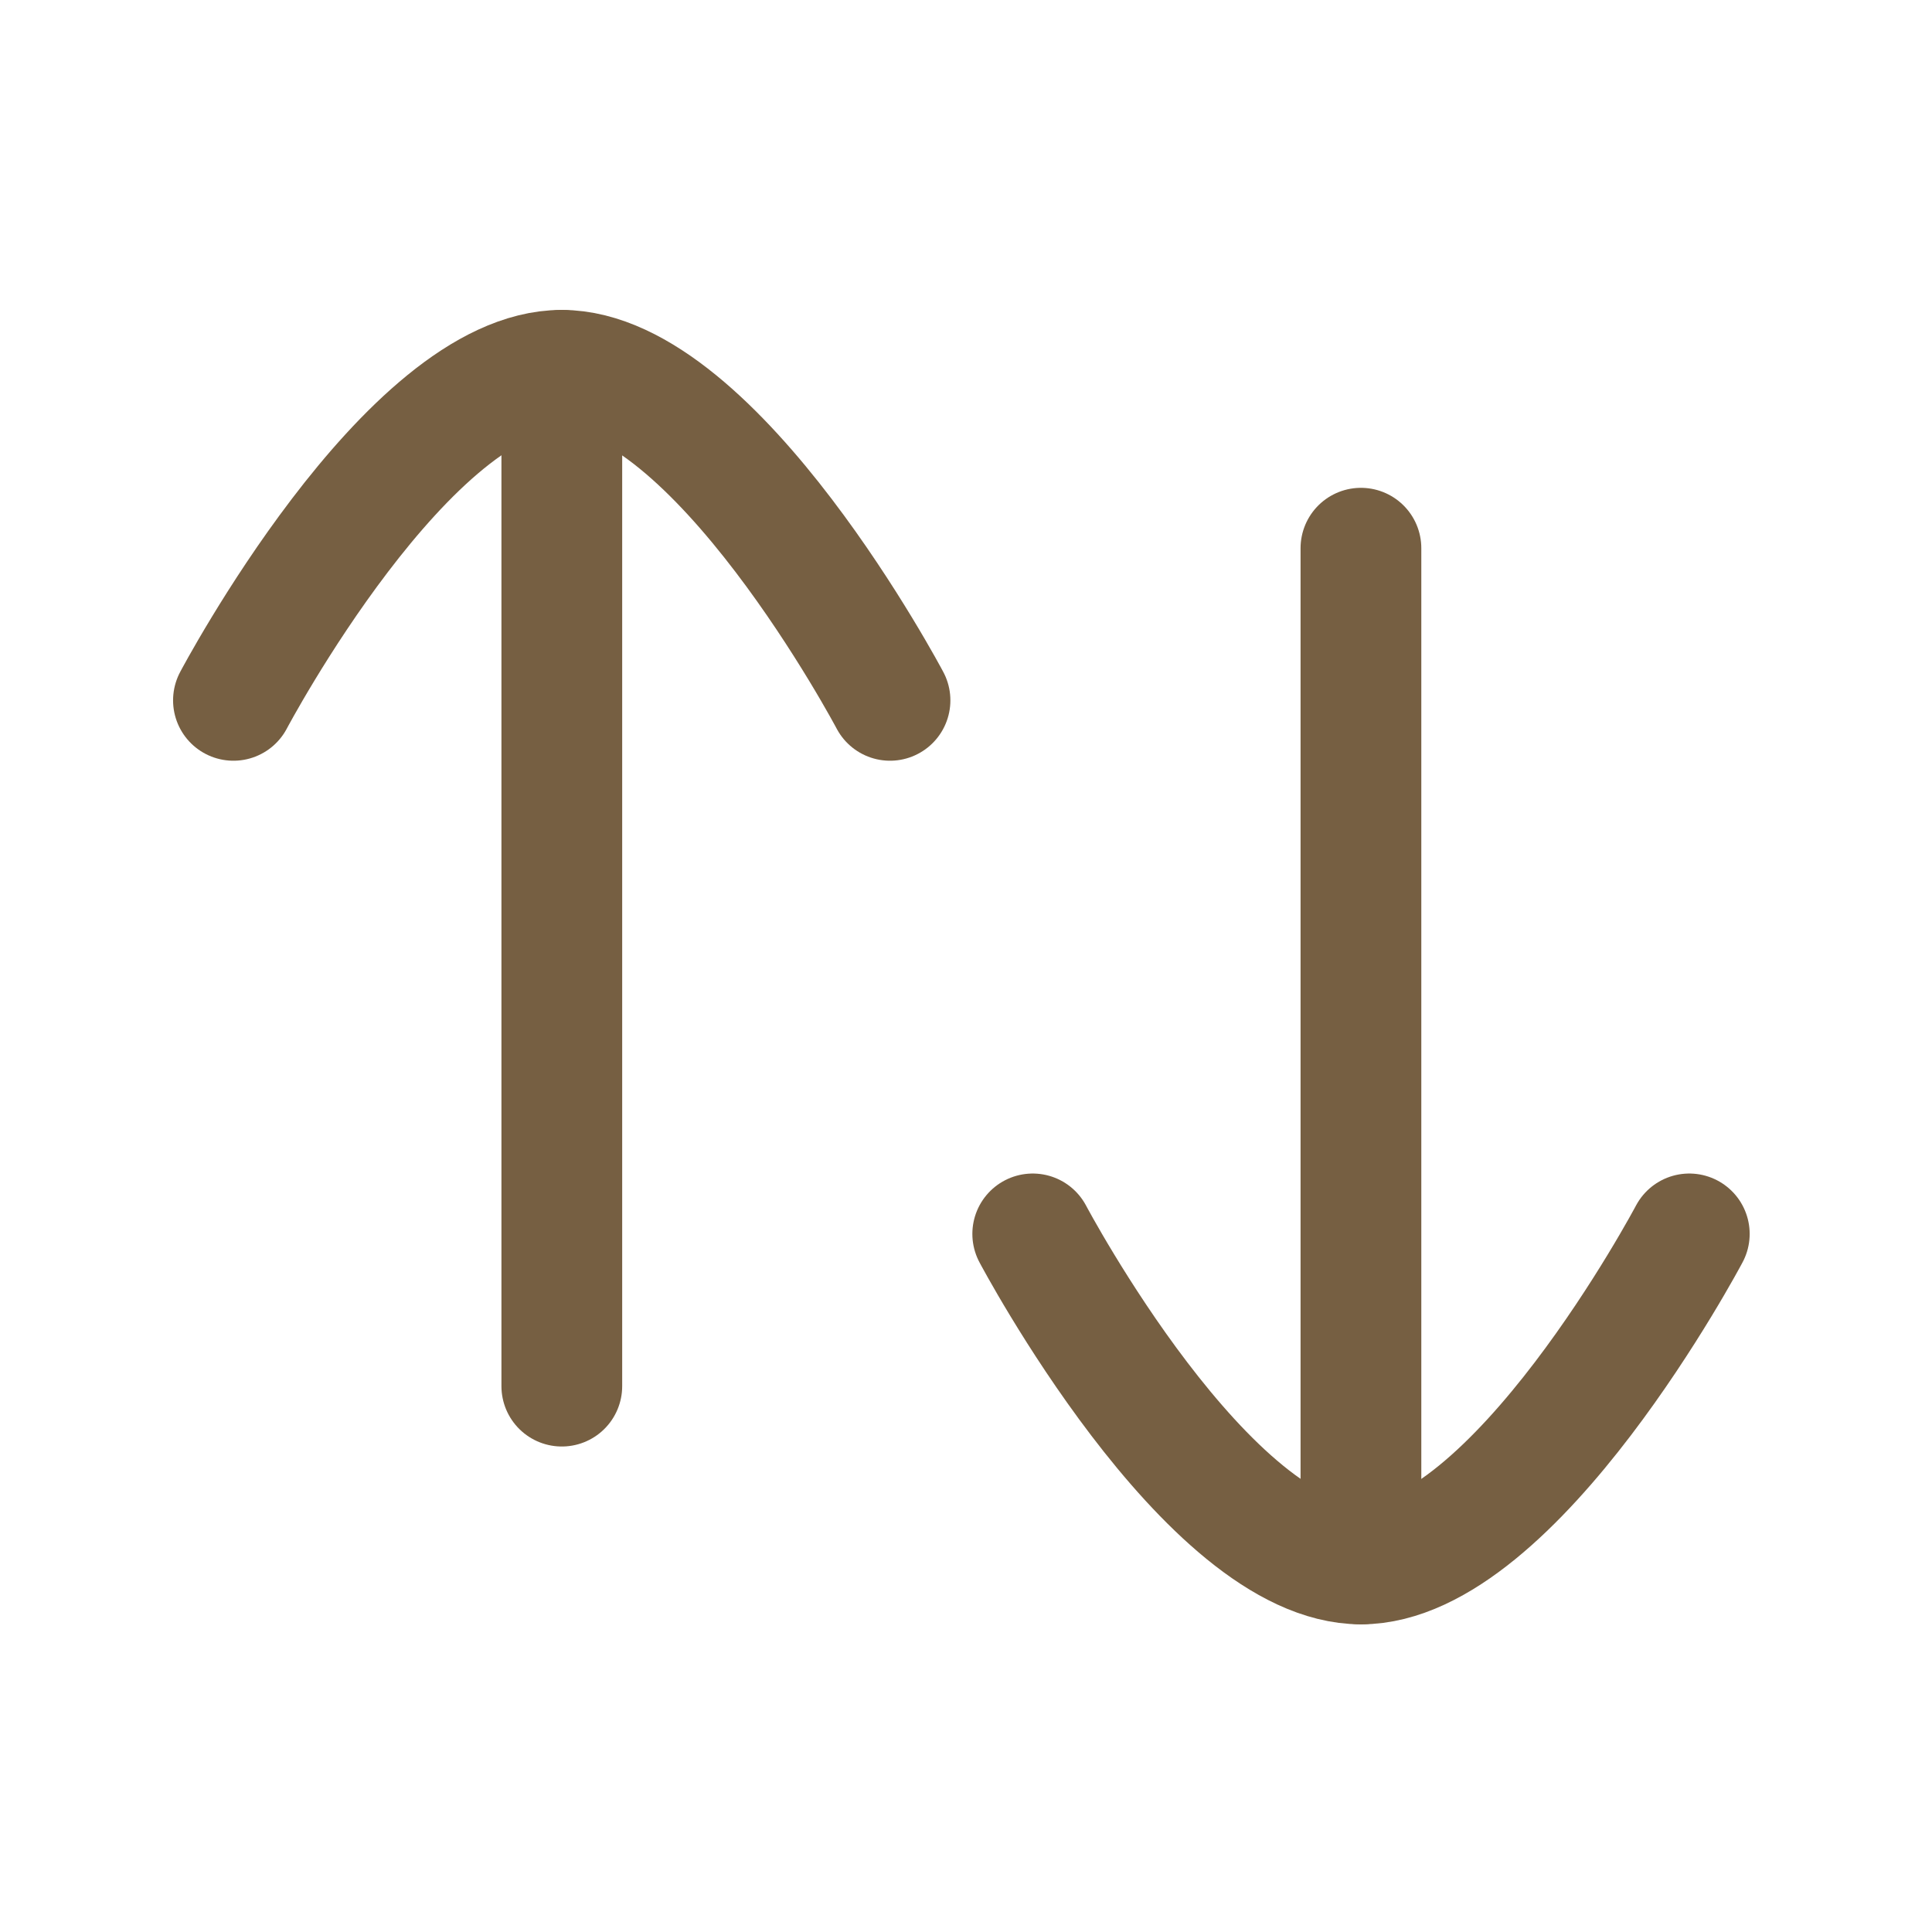
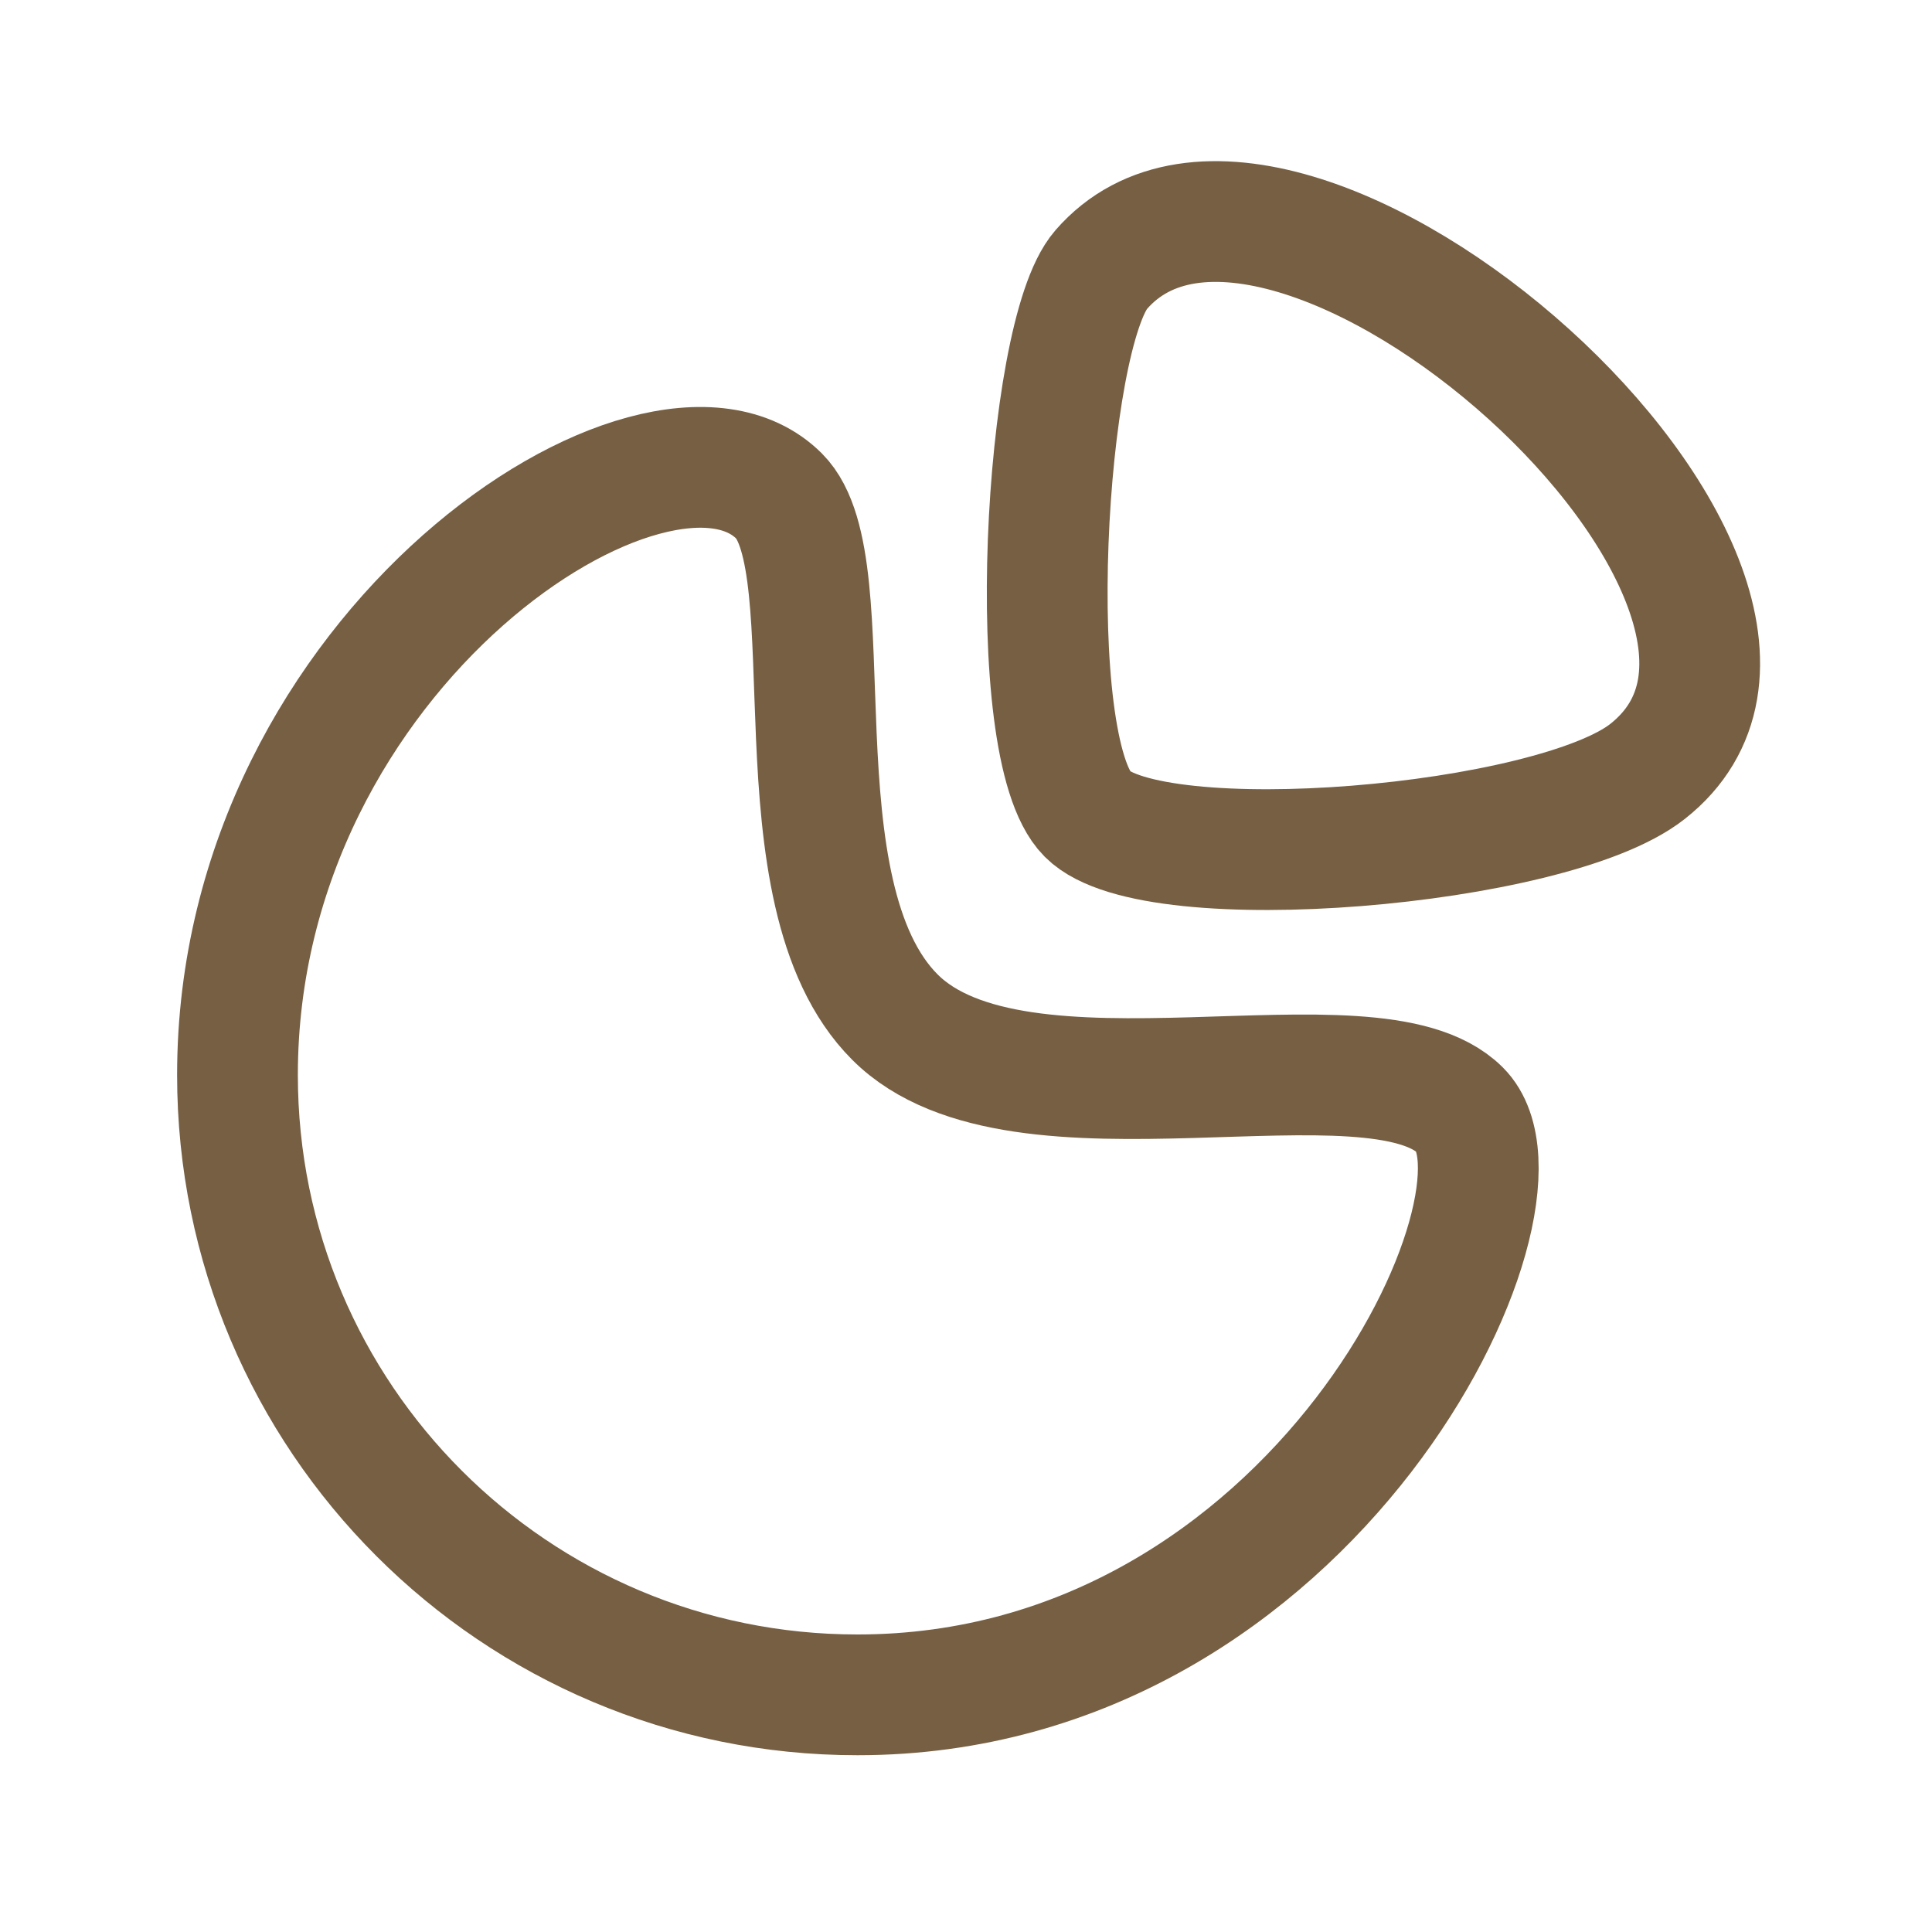
<svg xmlns="http://www.w3.org/2000/svg" viewBox="0 0 24 24" aria-hidden="true">
-   <g transform="translate(2.9 4.6)">
-     <path d="M.5,0V12.618" transform="translate(3.579 0.001)" fill="none" stroke="#765f42" stroke-linecap="round" stroke-linejoin="round" stroke-miterlimit="10" stroke-width="1.5" />
-     <path d="M0,4.1S2.169,0,4.078,0,8.156,4.1,8.156,4.1" transform="translate(0 0)" fill="none" stroke="#765f42" stroke-linecap="round" stroke-linejoin="round" stroke-miterlimit="10" stroke-width="1.5" />
-     <path d="M.5,12.618V0" transform="translate(13.506 2.21)" fill="none" stroke="#765f42" stroke-linecap="round" stroke-linejoin="round" stroke-miterlimit="10" stroke-width="1.5" />
-     <path d="M8.156,0S5.986,4.1,4.078,4.1,0,0,0,0" transform="translate(9.929 10.728)" fill="none" stroke="#765f42" stroke-linecap="round" stroke-linejoin="round" stroke-miterlimit="10" stroke-width="1.5" />
+   <g transform="translate(2.2 2)">
+     <path d="M.67.6C-.038,1.414-.32,6.539.5,7.363s5.768.406,6.956-.529C10.317,4.583,2.93-2,.67.6Z" transform="translate(10.809 0.75)" fill="none" stroke="#765f42" stroke-linecap="round" stroke-linejoin="round" stroke-miterlimit="10" stroke-width="1.5" />
+     <path d="M15.188,7.984c1.084,1.084-1.79,7.264-7.486,7.264A7.7,7.7,0,0,1,0,7.547c0-5.3,5.229-8.69,6.728-7.191.863.863-.109,4.924,1.439,6.473S14.1,6.9,15.188,7.984Z" transform="translate(0.75 3.806)" fill="none" stroke="#765f42" stroke-linecap="round" stroke-linejoin="round" stroke-miterlimit="10" stroke-width="1.5" />
  </g>
</svg>
